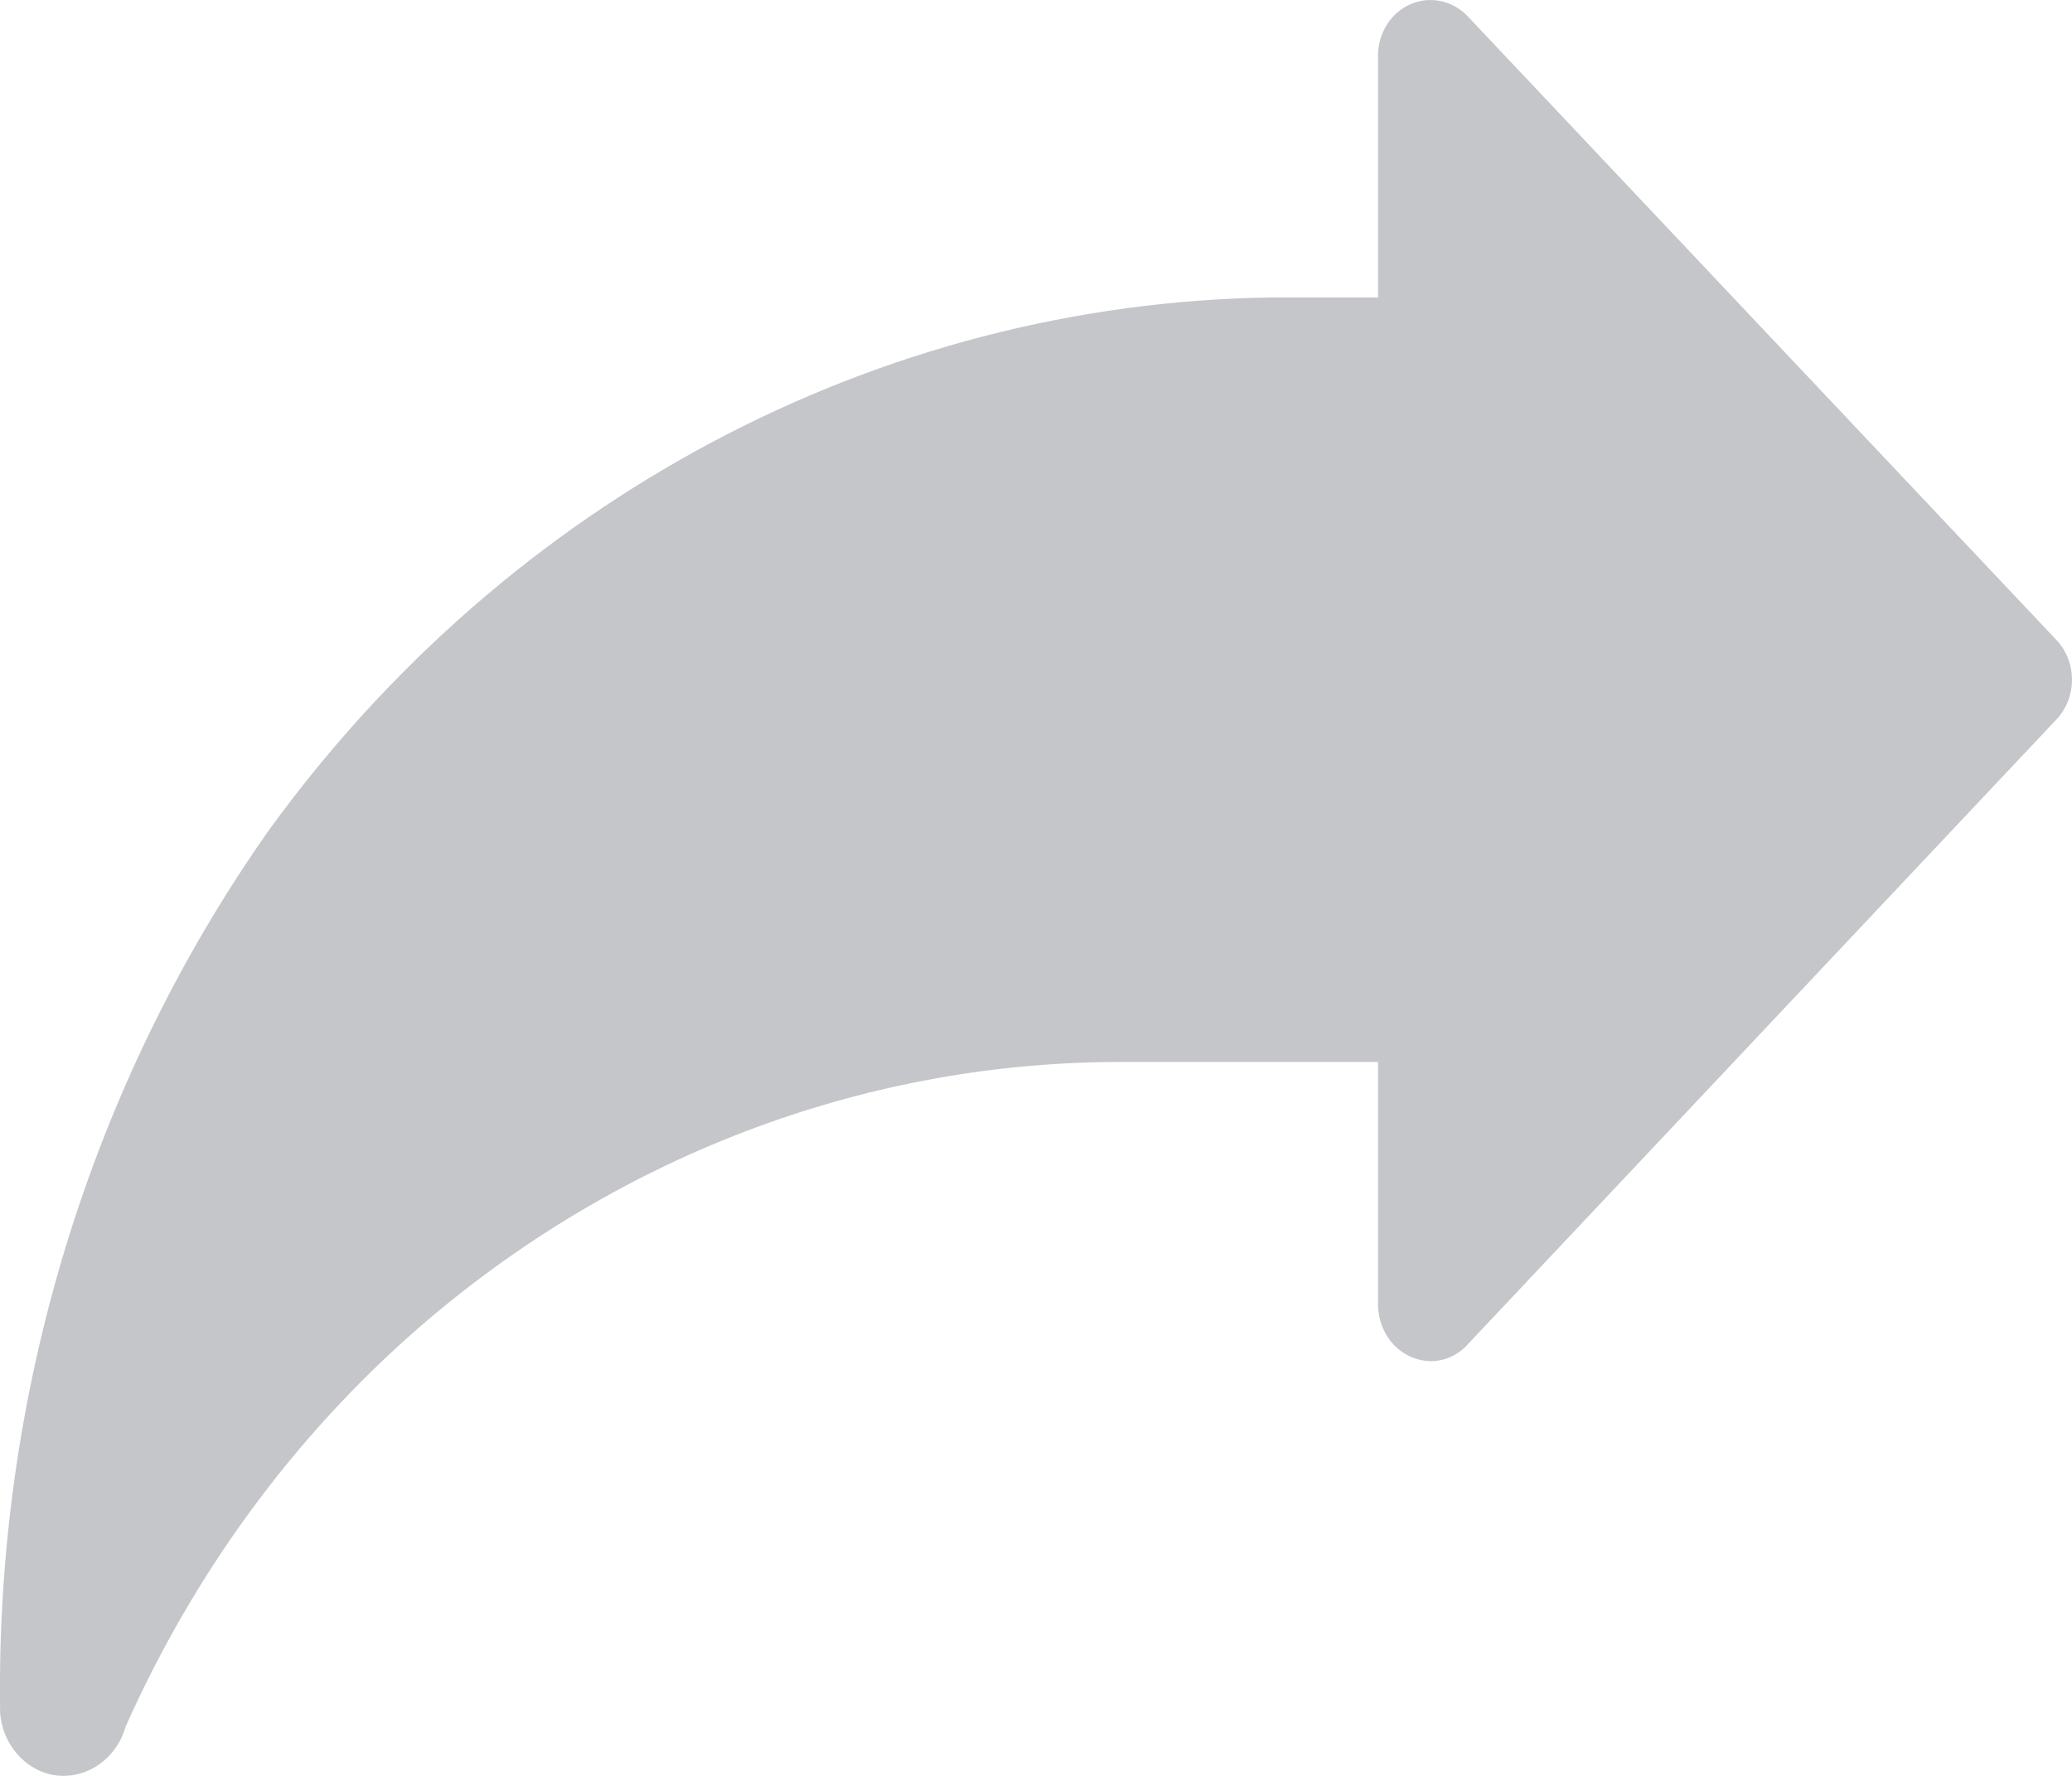
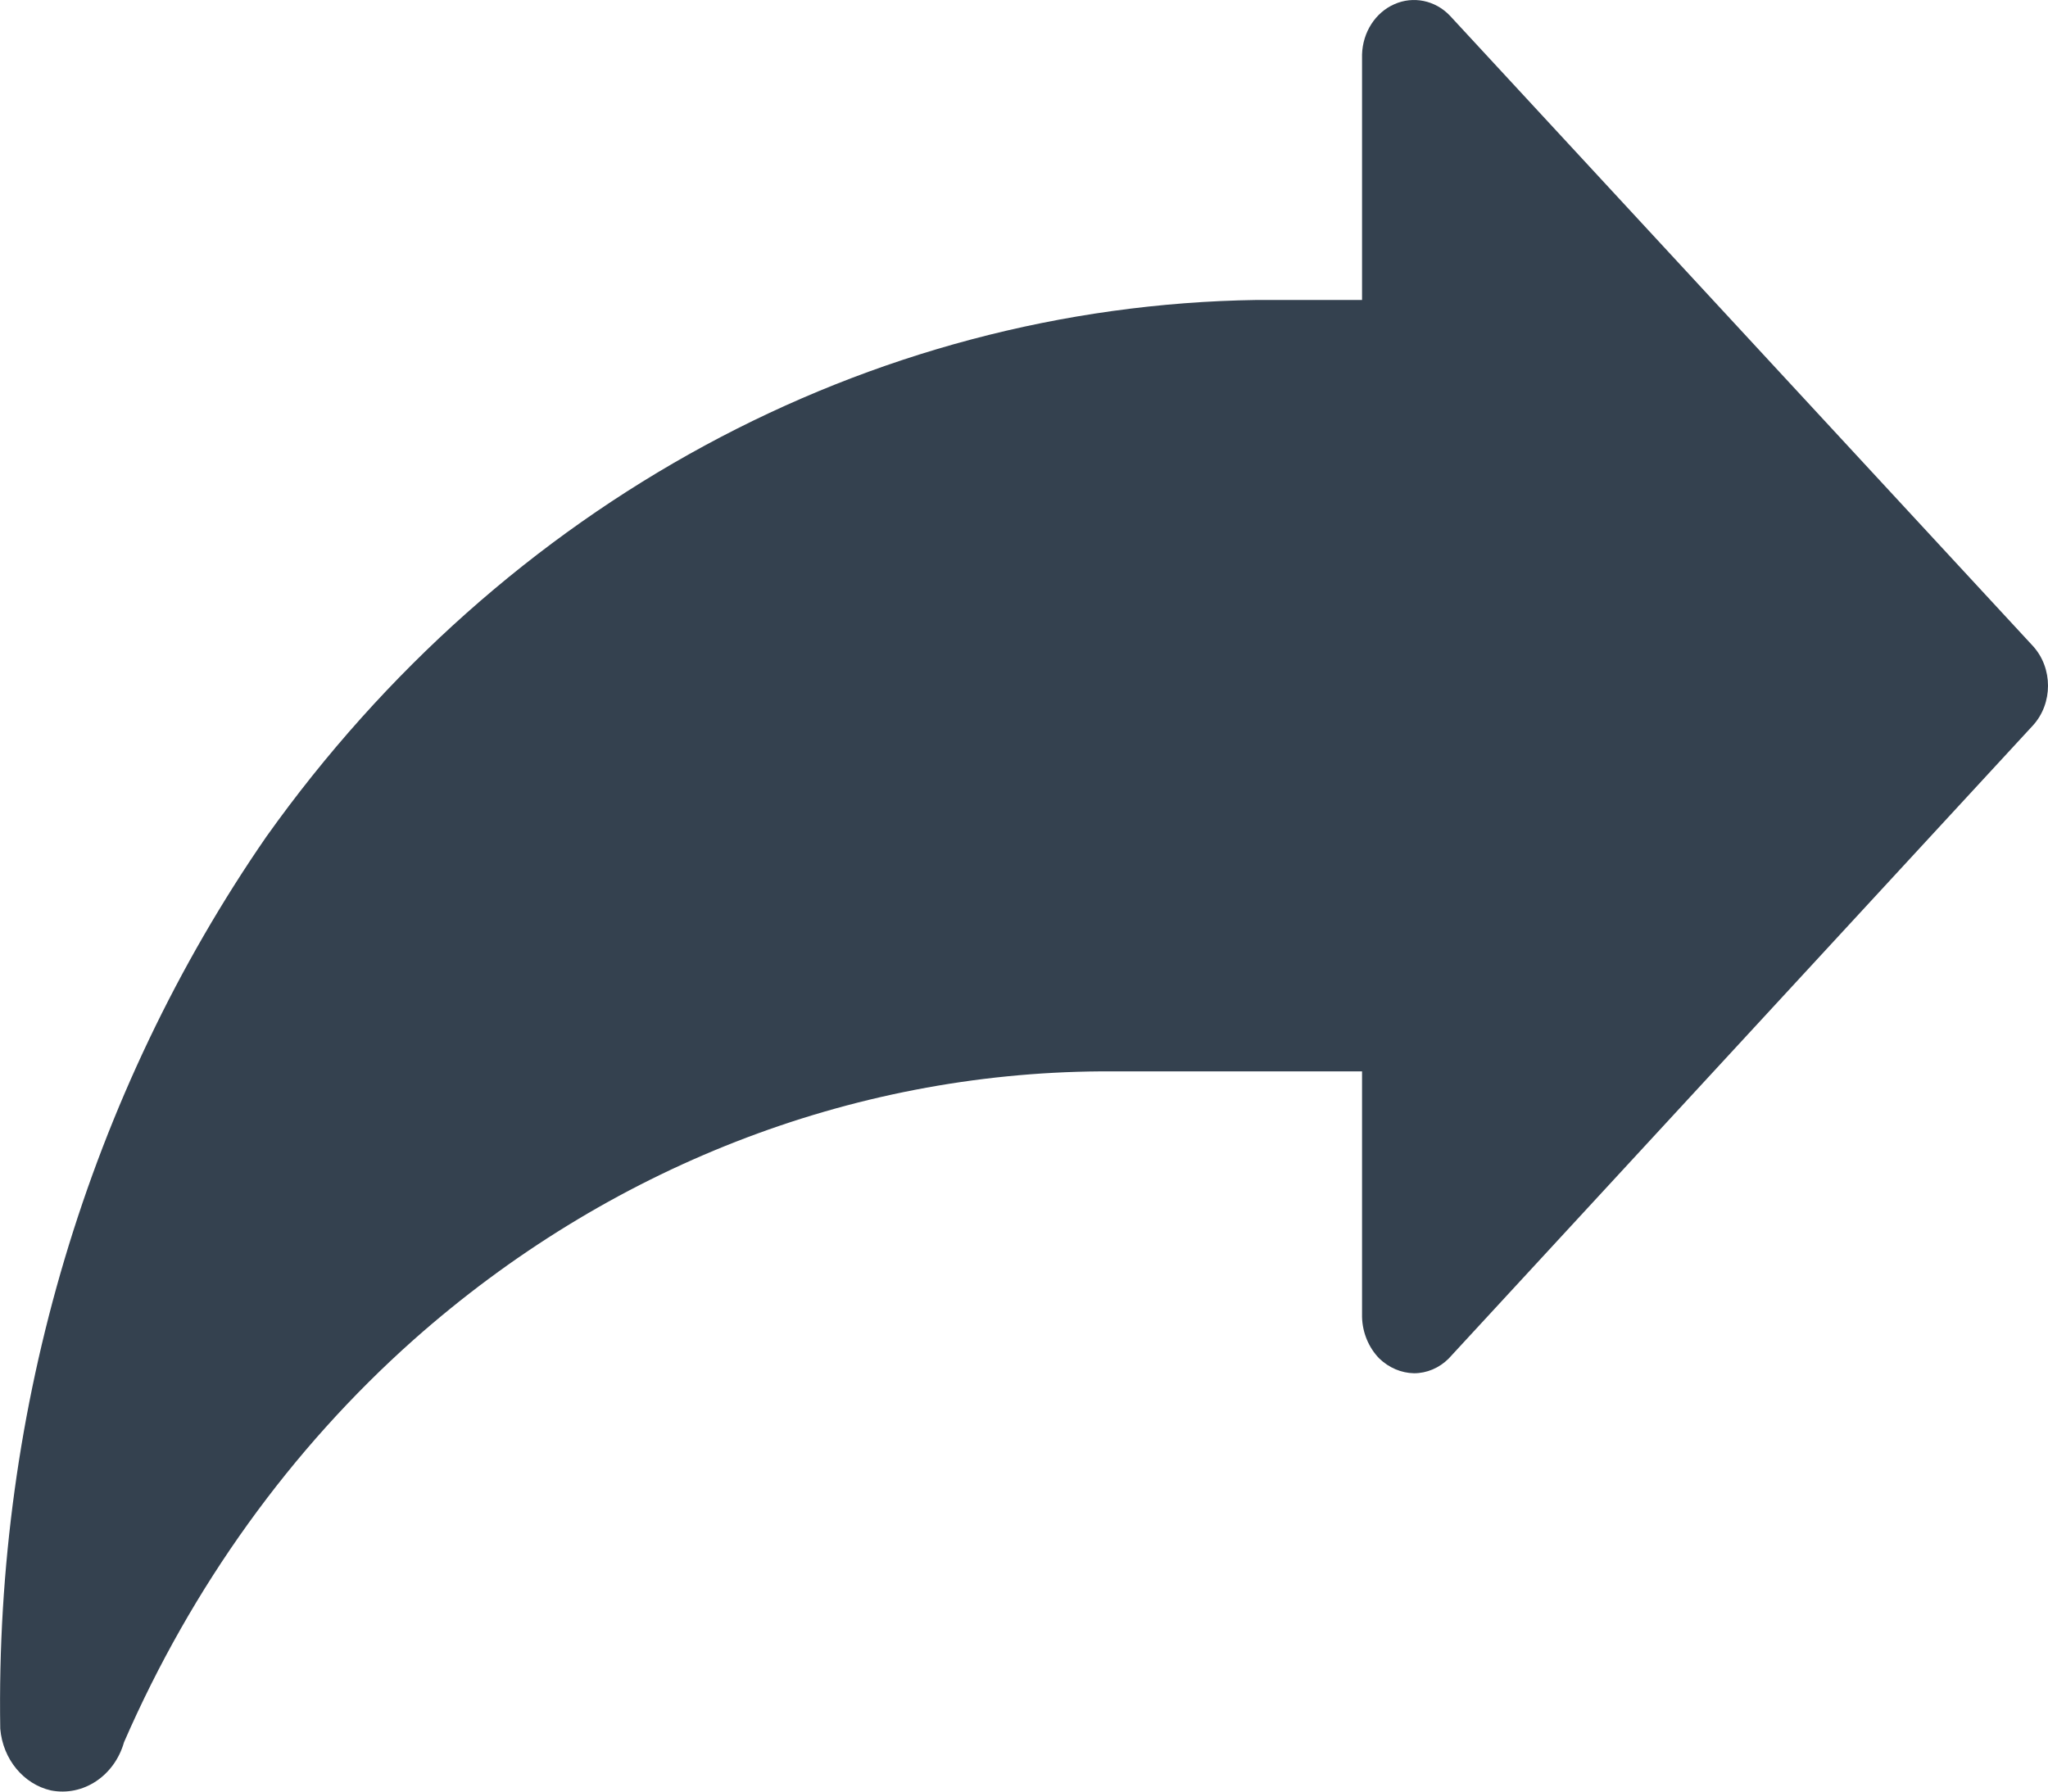
- <svg xmlns="http://www.w3.org/2000/svg" width="14px" height="12px" viewBox="0 0 14 12" version="1.1">
-   <g id="FoC" stroke="none" stroke-width="1" fill="none" fill-rule="evenodd" opacity="0.5">
-     <g id="Variants" transform="translate(-774, -346)" fill="#898D93" fill-rule="nonzero">
-       <g id="Group-14" transform="translate(132, 322)">
-         <g id="Group-26" transform="translate(608, 24)">
-           <path d="M34.001,11.579 C34.019,11.783 34.16,11.95 34.348,11.992 C34.568,12.035 34.783,11.896 34.848,11.669 C35.312,10.626 35.988,9.705 36.828,8.973 C38.154,7.822 39.812,7.187 41.525,7.176 L43.311,7.176 L43.311,8.821 C43.313,8.927 43.356,9.027 43.429,9.099 C43.494,9.161 43.578,9.196 43.666,9.198 C43.754,9.198 43.839,9.163 43.903,9.099 L47.898,4.858 C48.034,4.711 48.034,4.475 47.898,4.328 L43.912,0.105 C43.81,0.002 43.661,-0.028 43.531,0.028 C43.402,0.084 43.315,0.216 43.311,0.365 L43.311,2.01 L42.591,2.01 C39.936,2.048 37.443,3.371 35.821,5.604 C34.606,7.326 33.966,9.428 34.001,11.579 Z" id="Path" />
+ <svg xmlns="http://www.w3.org/2000/svg" width="16px" height="14px" viewBox="0 0 16 14" version="1.1">
+   <g id="Styles-&amp;-states" stroke="none" stroke-width="1" fill="none" fill-rule="evenodd">
+     <g id="Stream-states" transform="translate(-944, -348)" fill="#34414F" fill-rule="nonzero">
+       <g id="Group-22" transform="translate(320, 342)">
+         <g id="Group-26" transform="translate(590, 6)">
+           <path d="M34.002,13.509 C34.022,13.746 34.183,13.942 34.398,13.991 C34.649,14.04 34.894,13.878 34.969,13.614 C35.499,12.397 36.272,11.323 37.232,10.469 C38.747,9.125 40.642,8.385 42.6,8.372 L44.641,8.372 L44.641,10.291 C44.644,10.414 44.693,10.531 44.776,10.616 C44.851,10.688 44.947,10.729 45.047,10.731 C45.147,10.731 45.244,10.69 45.318,10.616 L49.883,5.668 C50.039,5.496 50.039,5.221 49.883,5.049 L45.327,0.122 C45.212,0.002 45.041,-0.033 44.893,0.033 C44.745,0.098 44.646,0.252 44.641,0.426 L44.641,2.344 L43.819,2.344 C40.784,2.389 37.935,3.933 36.081,6.538 C34.693,8.547 33.961,10.999 34.002,13.509 Z" id="Path" />
        </g>
      </g>
    </g>
  </g>
</svg>
